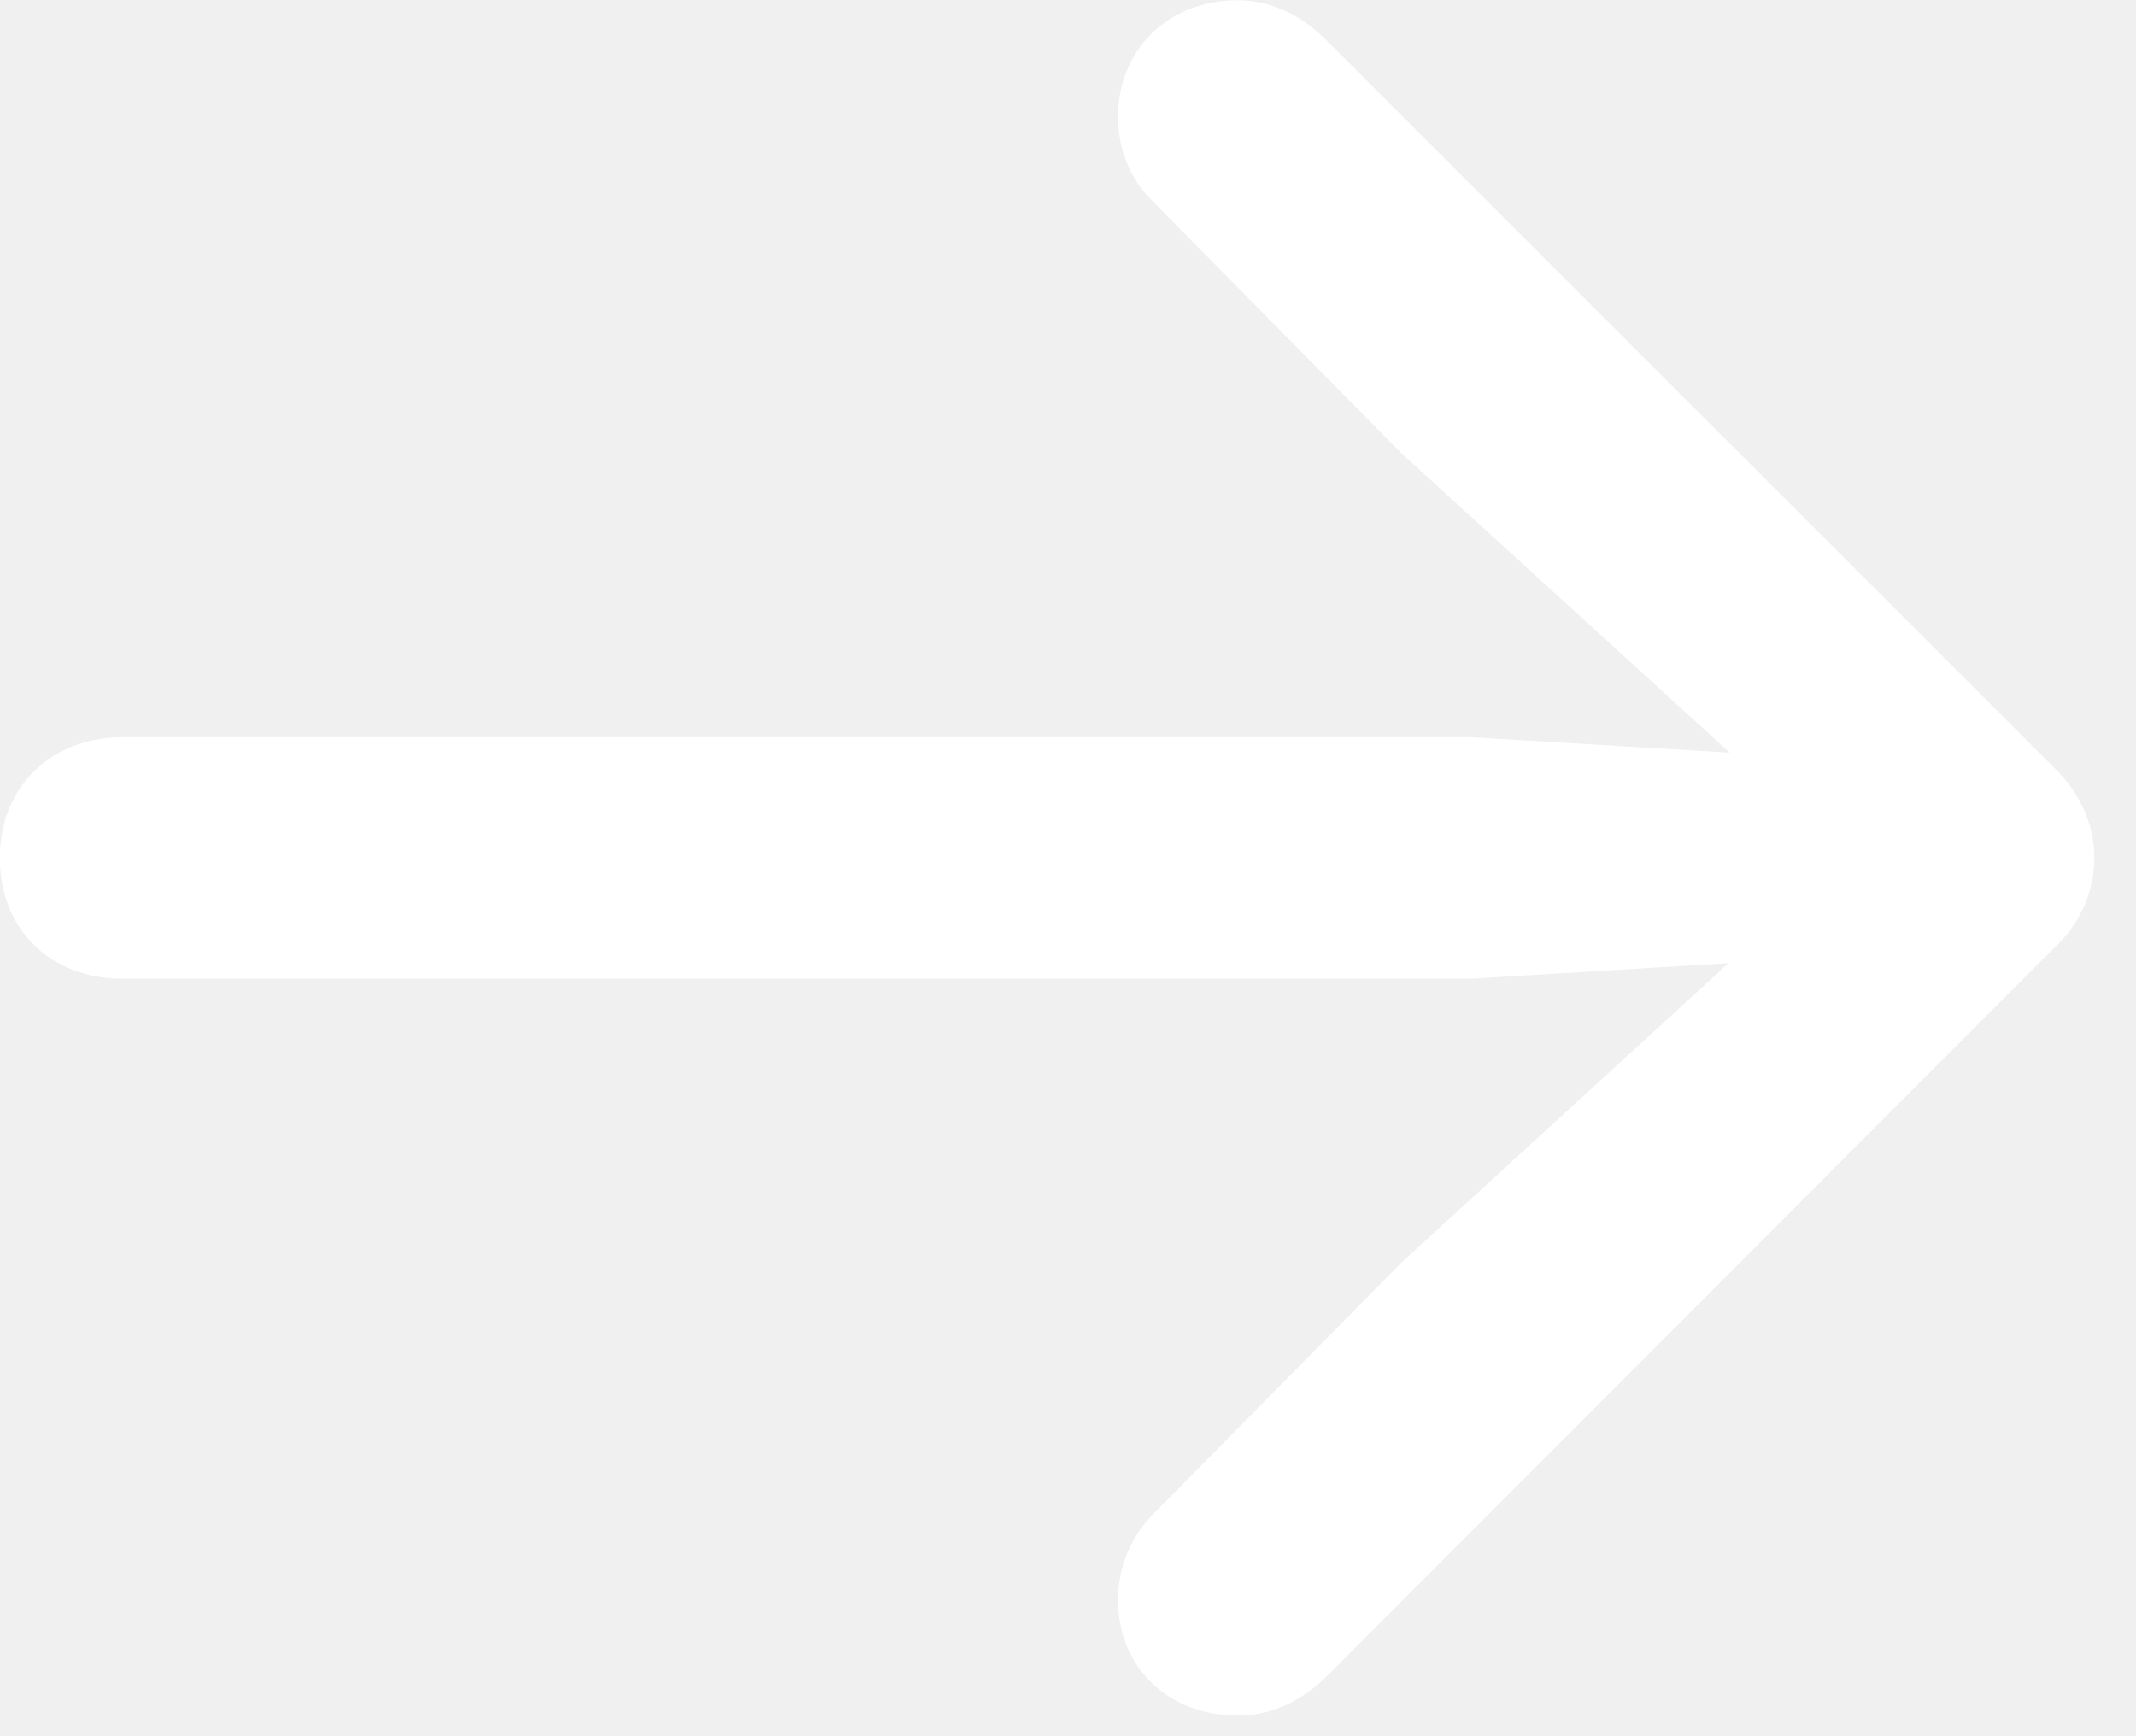
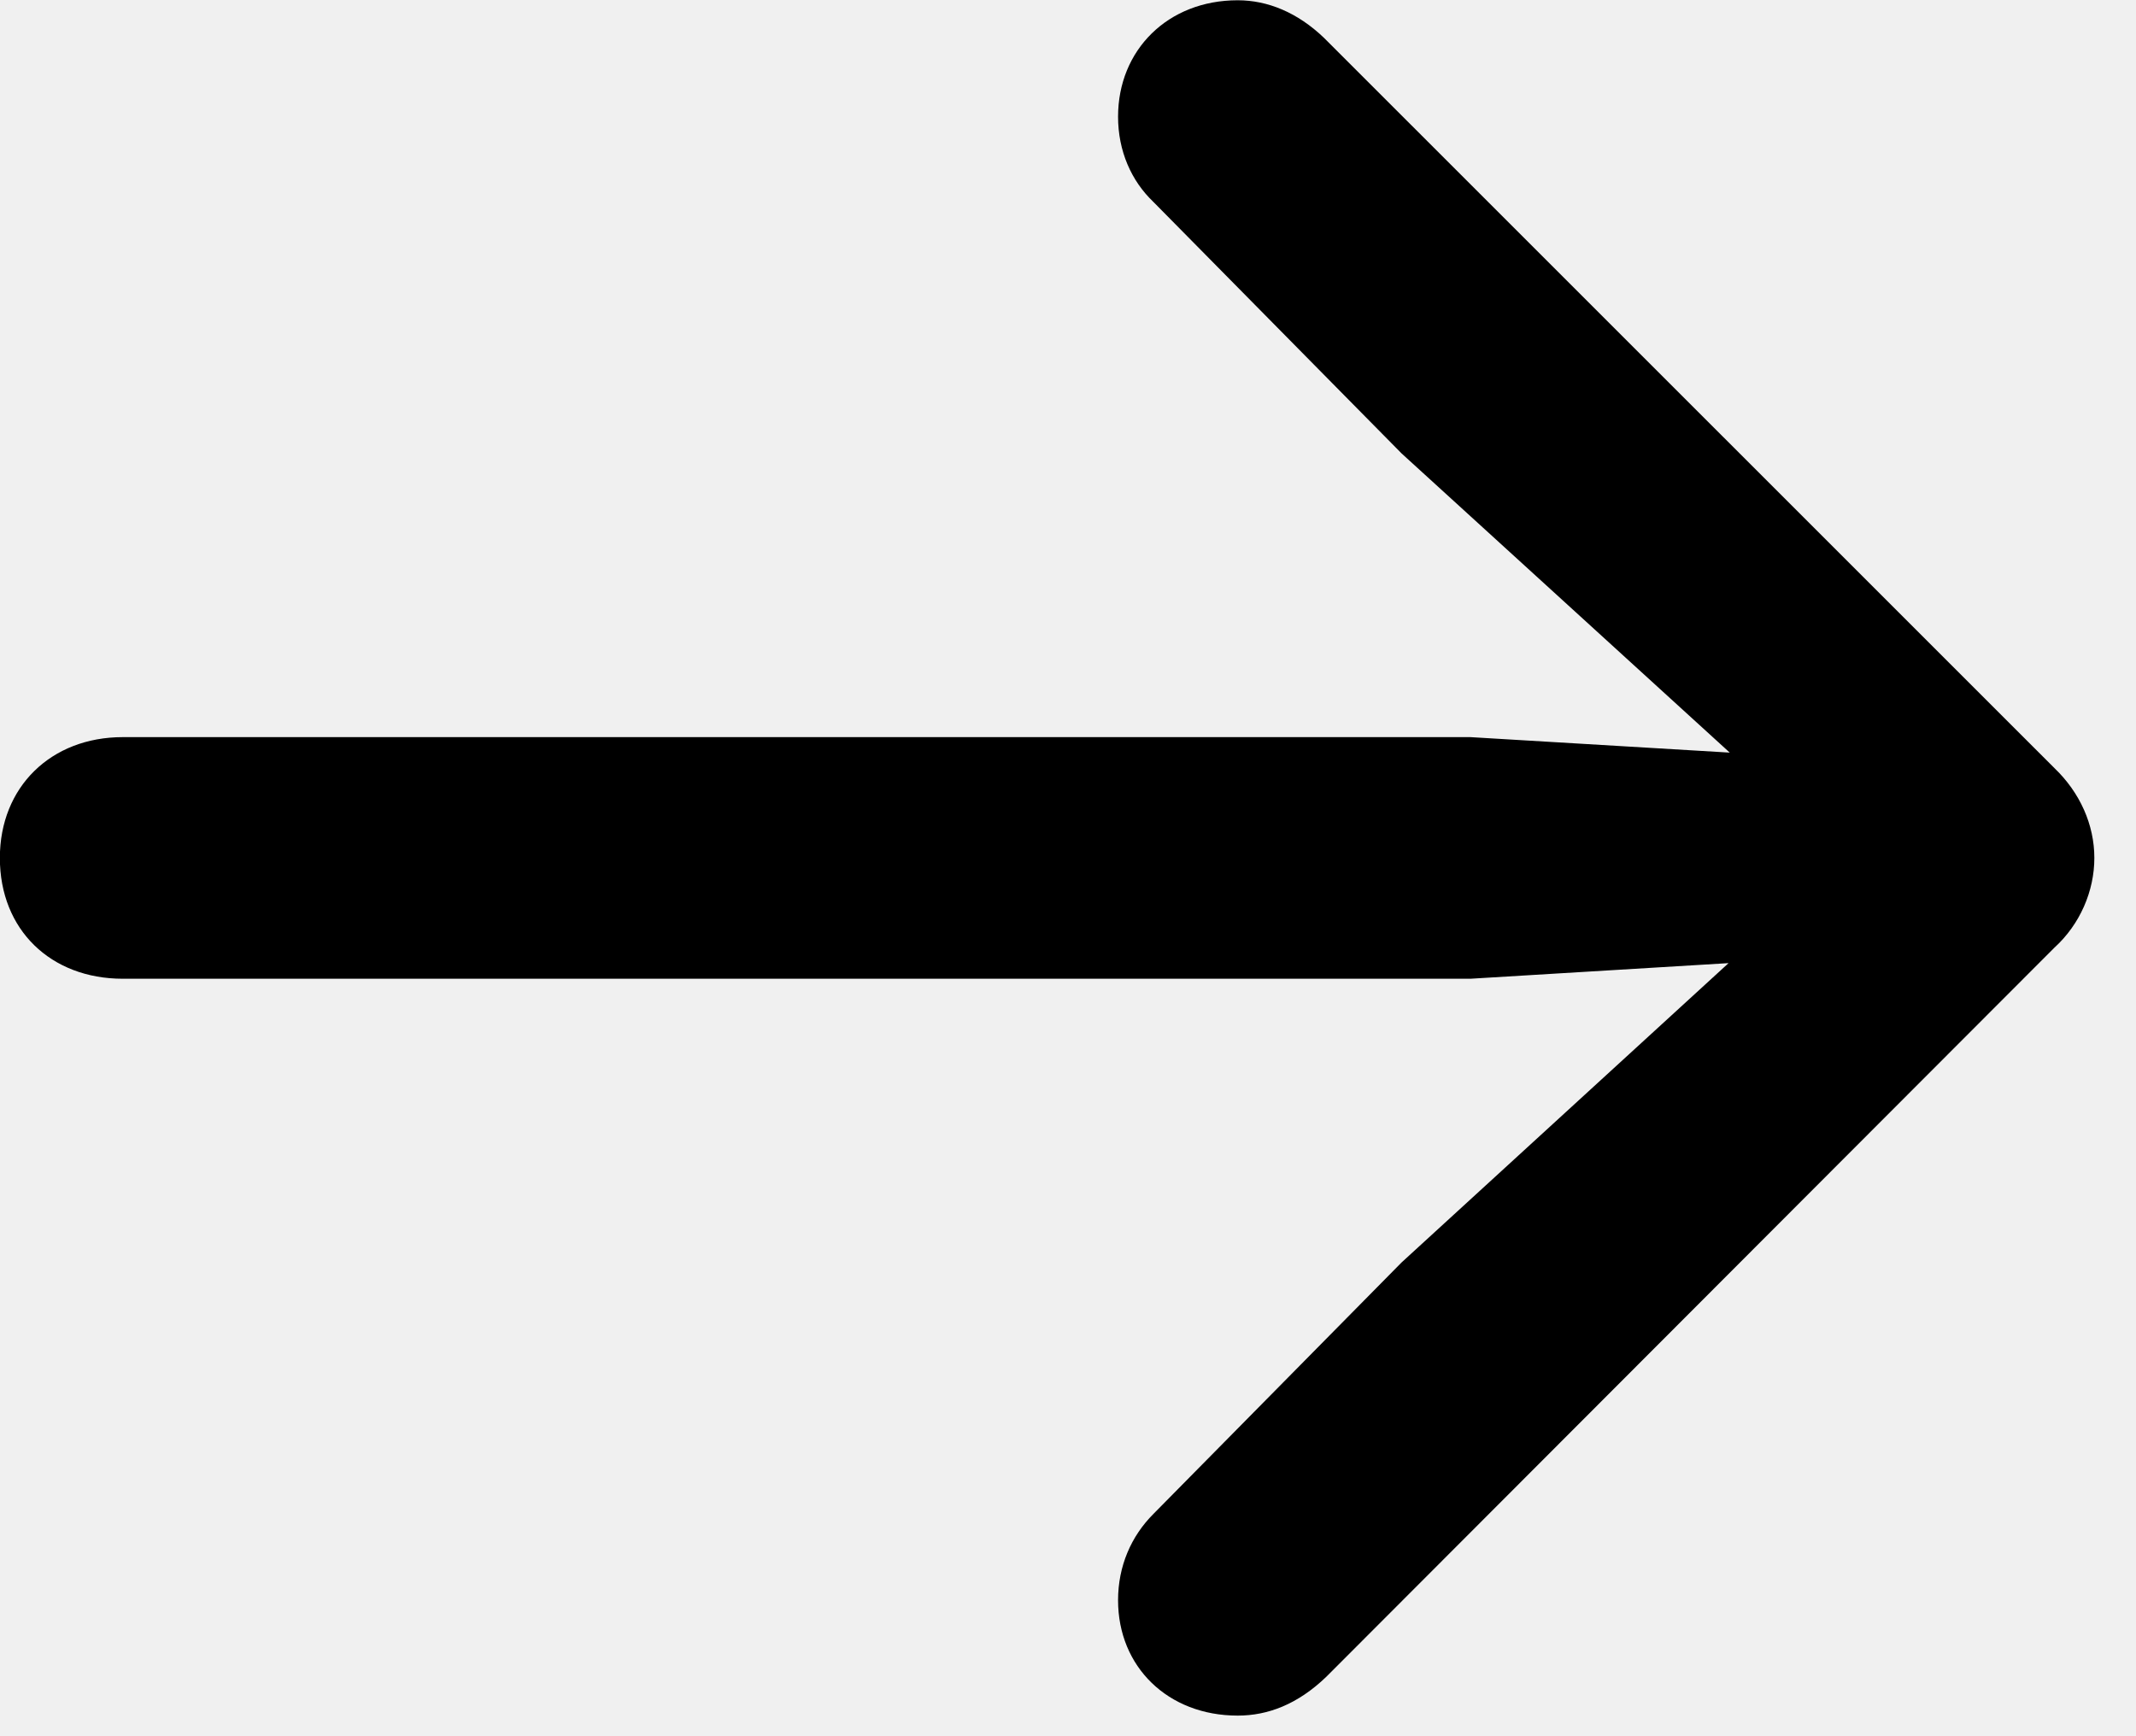
- <svg xmlns="http://www.w3.org/2000/svg" width="16" height="13" viewBox="0 0 16 13" fill="none">
-   <path d="M15.688 6.427C15.688 6.676 15.58 6.925 15.389 7.099L9.935 12.561C9.719 12.769 9.495 12.852 9.271 12.852C8.748 12.852 8.375 12.486 8.375 11.988C8.375 11.731 8.474 11.507 8.64 11.341L10.499 9.457L12.948 7.215L11.014 7.332L0.92 7.332C0.381 7.332 -0.001 6.966 -0.001 6.427C-0.001 5.896 0.381 5.522 0.92 5.522L11.014 5.522L12.957 5.638L10.499 3.397L8.64 1.513C8.474 1.355 8.375 1.131 8.375 0.874C8.375 0.375 8.748 0.002 9.271 0.002C9.495 0.002 9.719 0.093 9.918 0.284L15.389 5.754C15.58 5.937 15.688 6.178 15.688 6.427Z" fill="white" />
+ <svg xmlns="http://www.w3.org/2000/svg" width="16" height="13" viewBox="0 0 16 13" fill="currentColor">
+   <path d="M15.688 6.427C15.688 6.676 15.58 6.925 15.389 7.099L9.935 12.561C9.719 12.769 9.495 12.852 9.271 12.852C8.748 12.852 8.375 12.486 8.375 11.988C8.375 11.731 8.474 11.507 8.64 11.341L10.499 9.457L12.948 7.215L11.014 7.332L0.92 7.332C0.381 7.332 -0.001 6.966 -0.001 6.427C-0.001 5.896 0.381 5.522 0.92 5.522L11.014 5.522L12.957 5.638L10.499 3.397L8.64 1.513C8.474 1.355 8.375 1.131 8.375 0.874C8.375 0.375 8.748 0.002 9.271 0.002C9.495 0.002 9.719 0.093 9.918 0.284L15.389 5.754C15.58 5.937 15.688 6.178 15.688 6.427Z" fill="currentColor" />
</svg>
